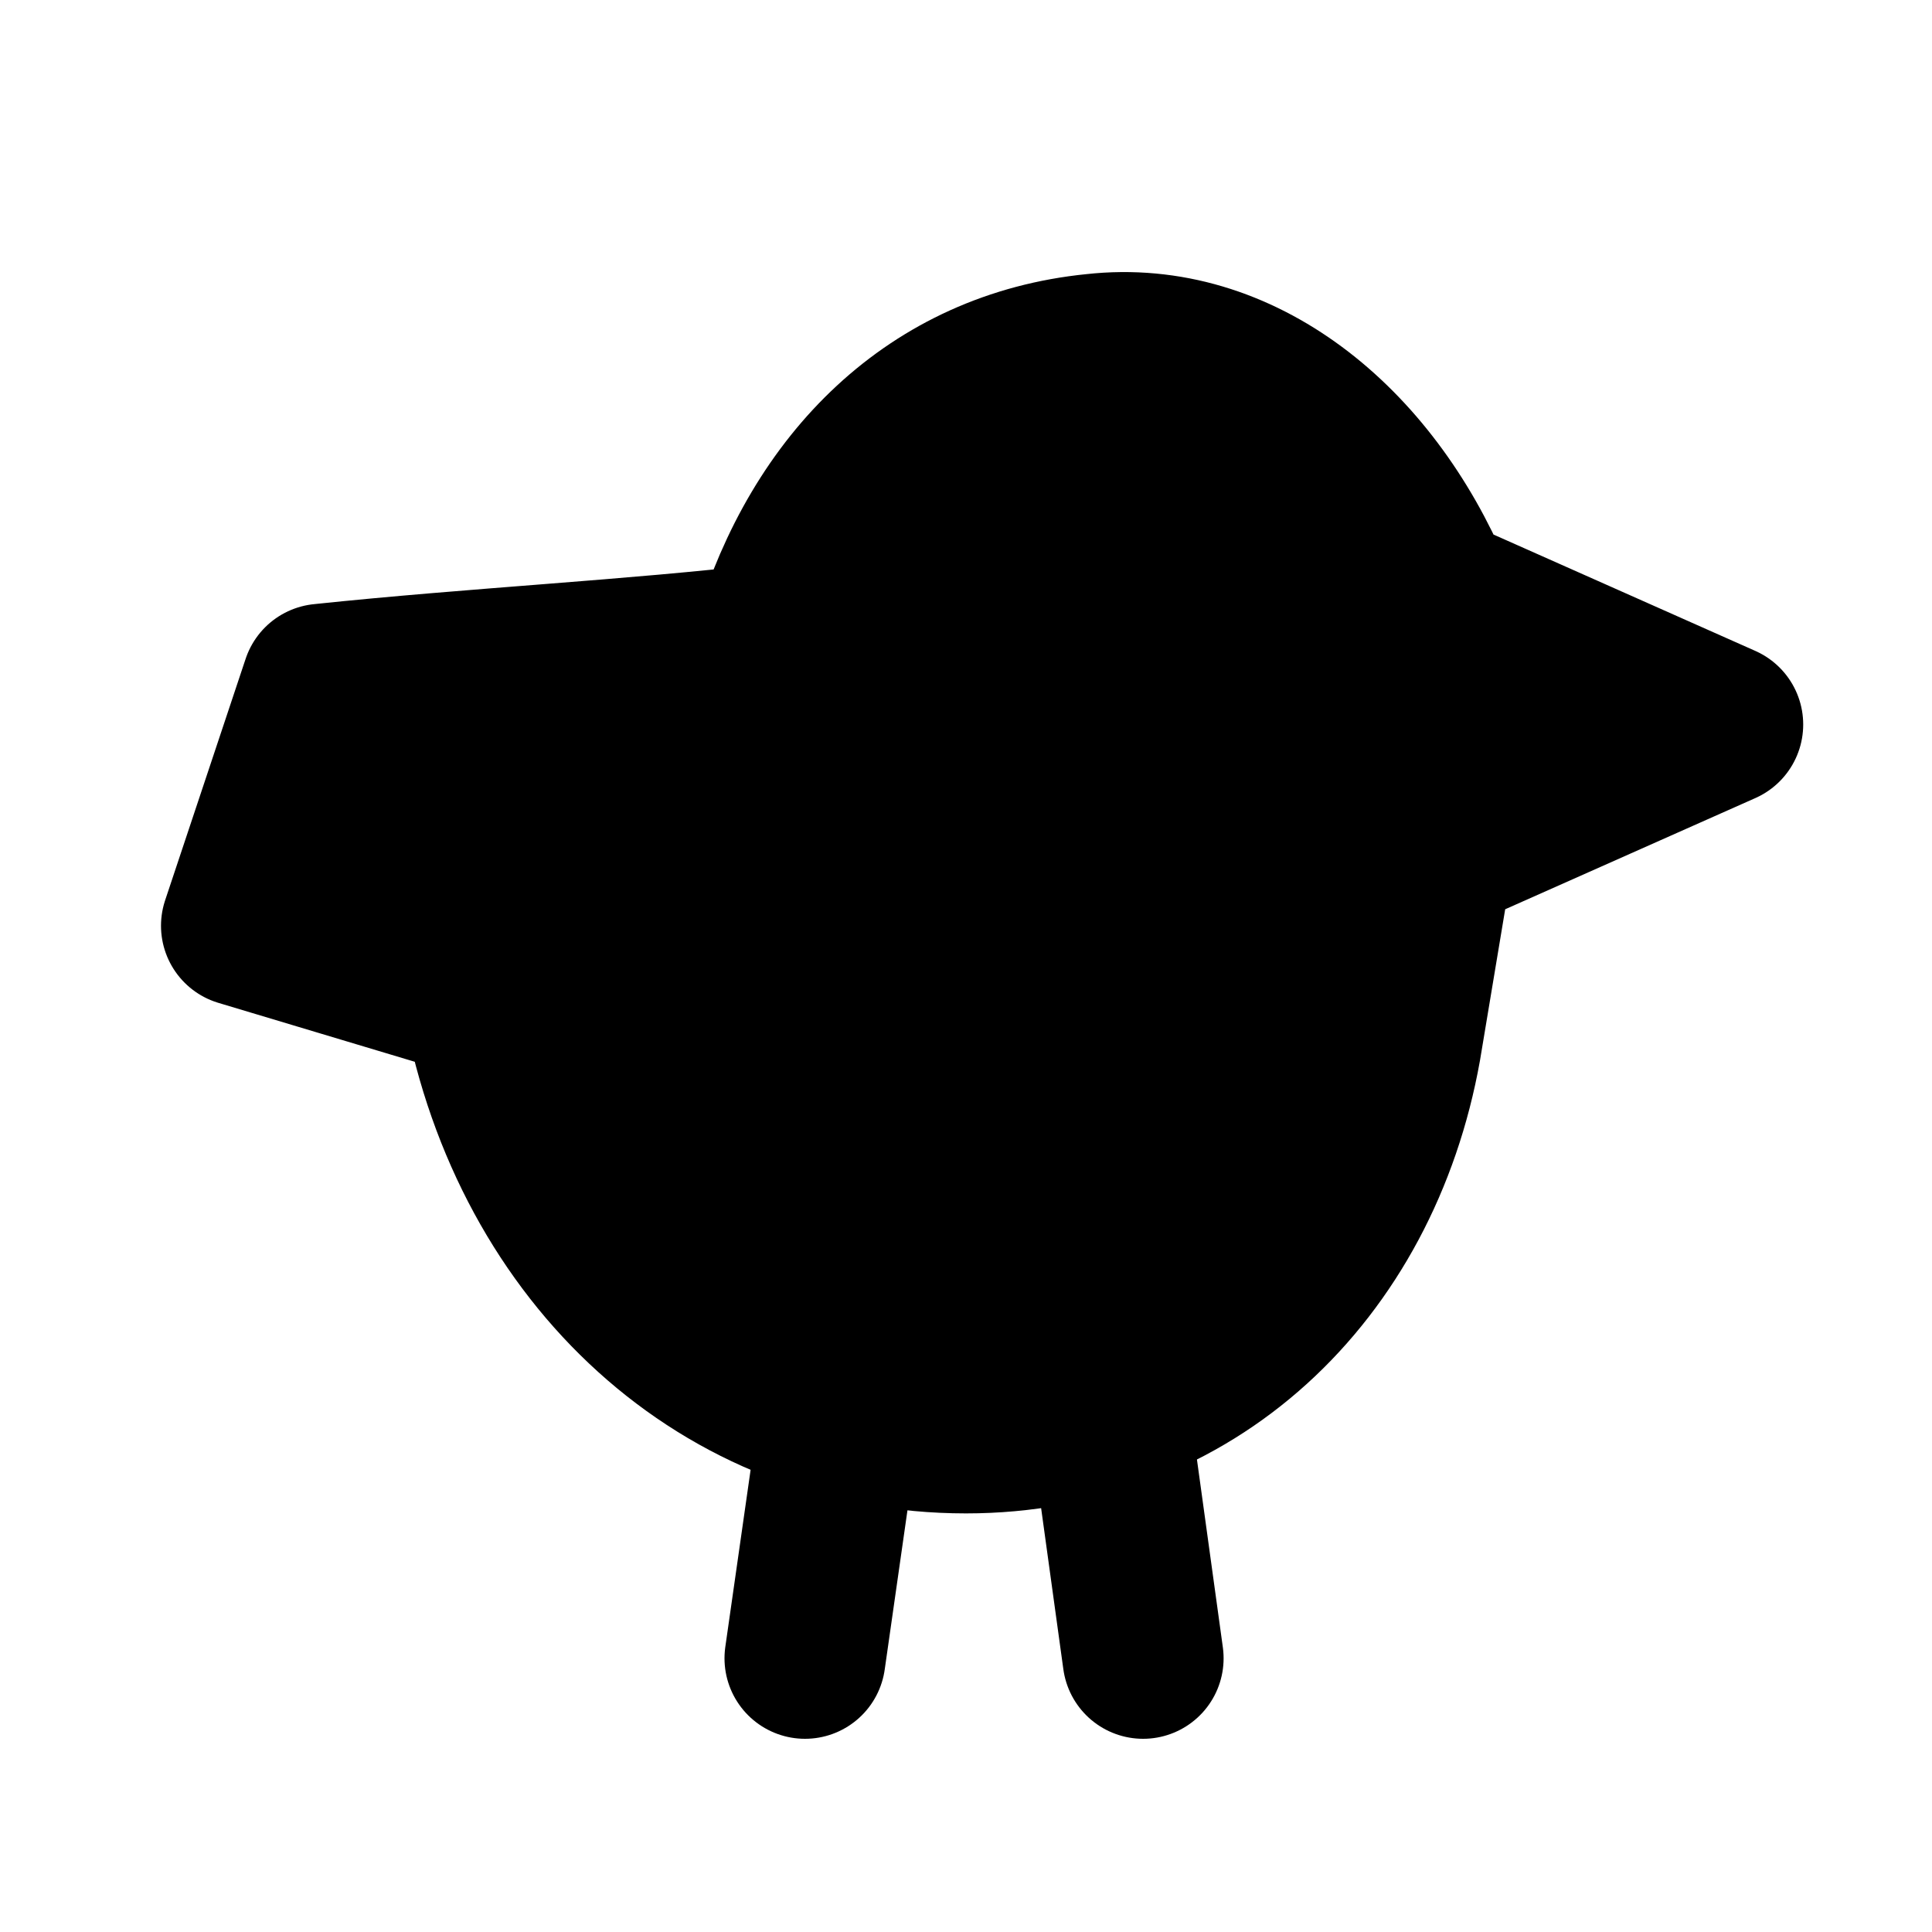
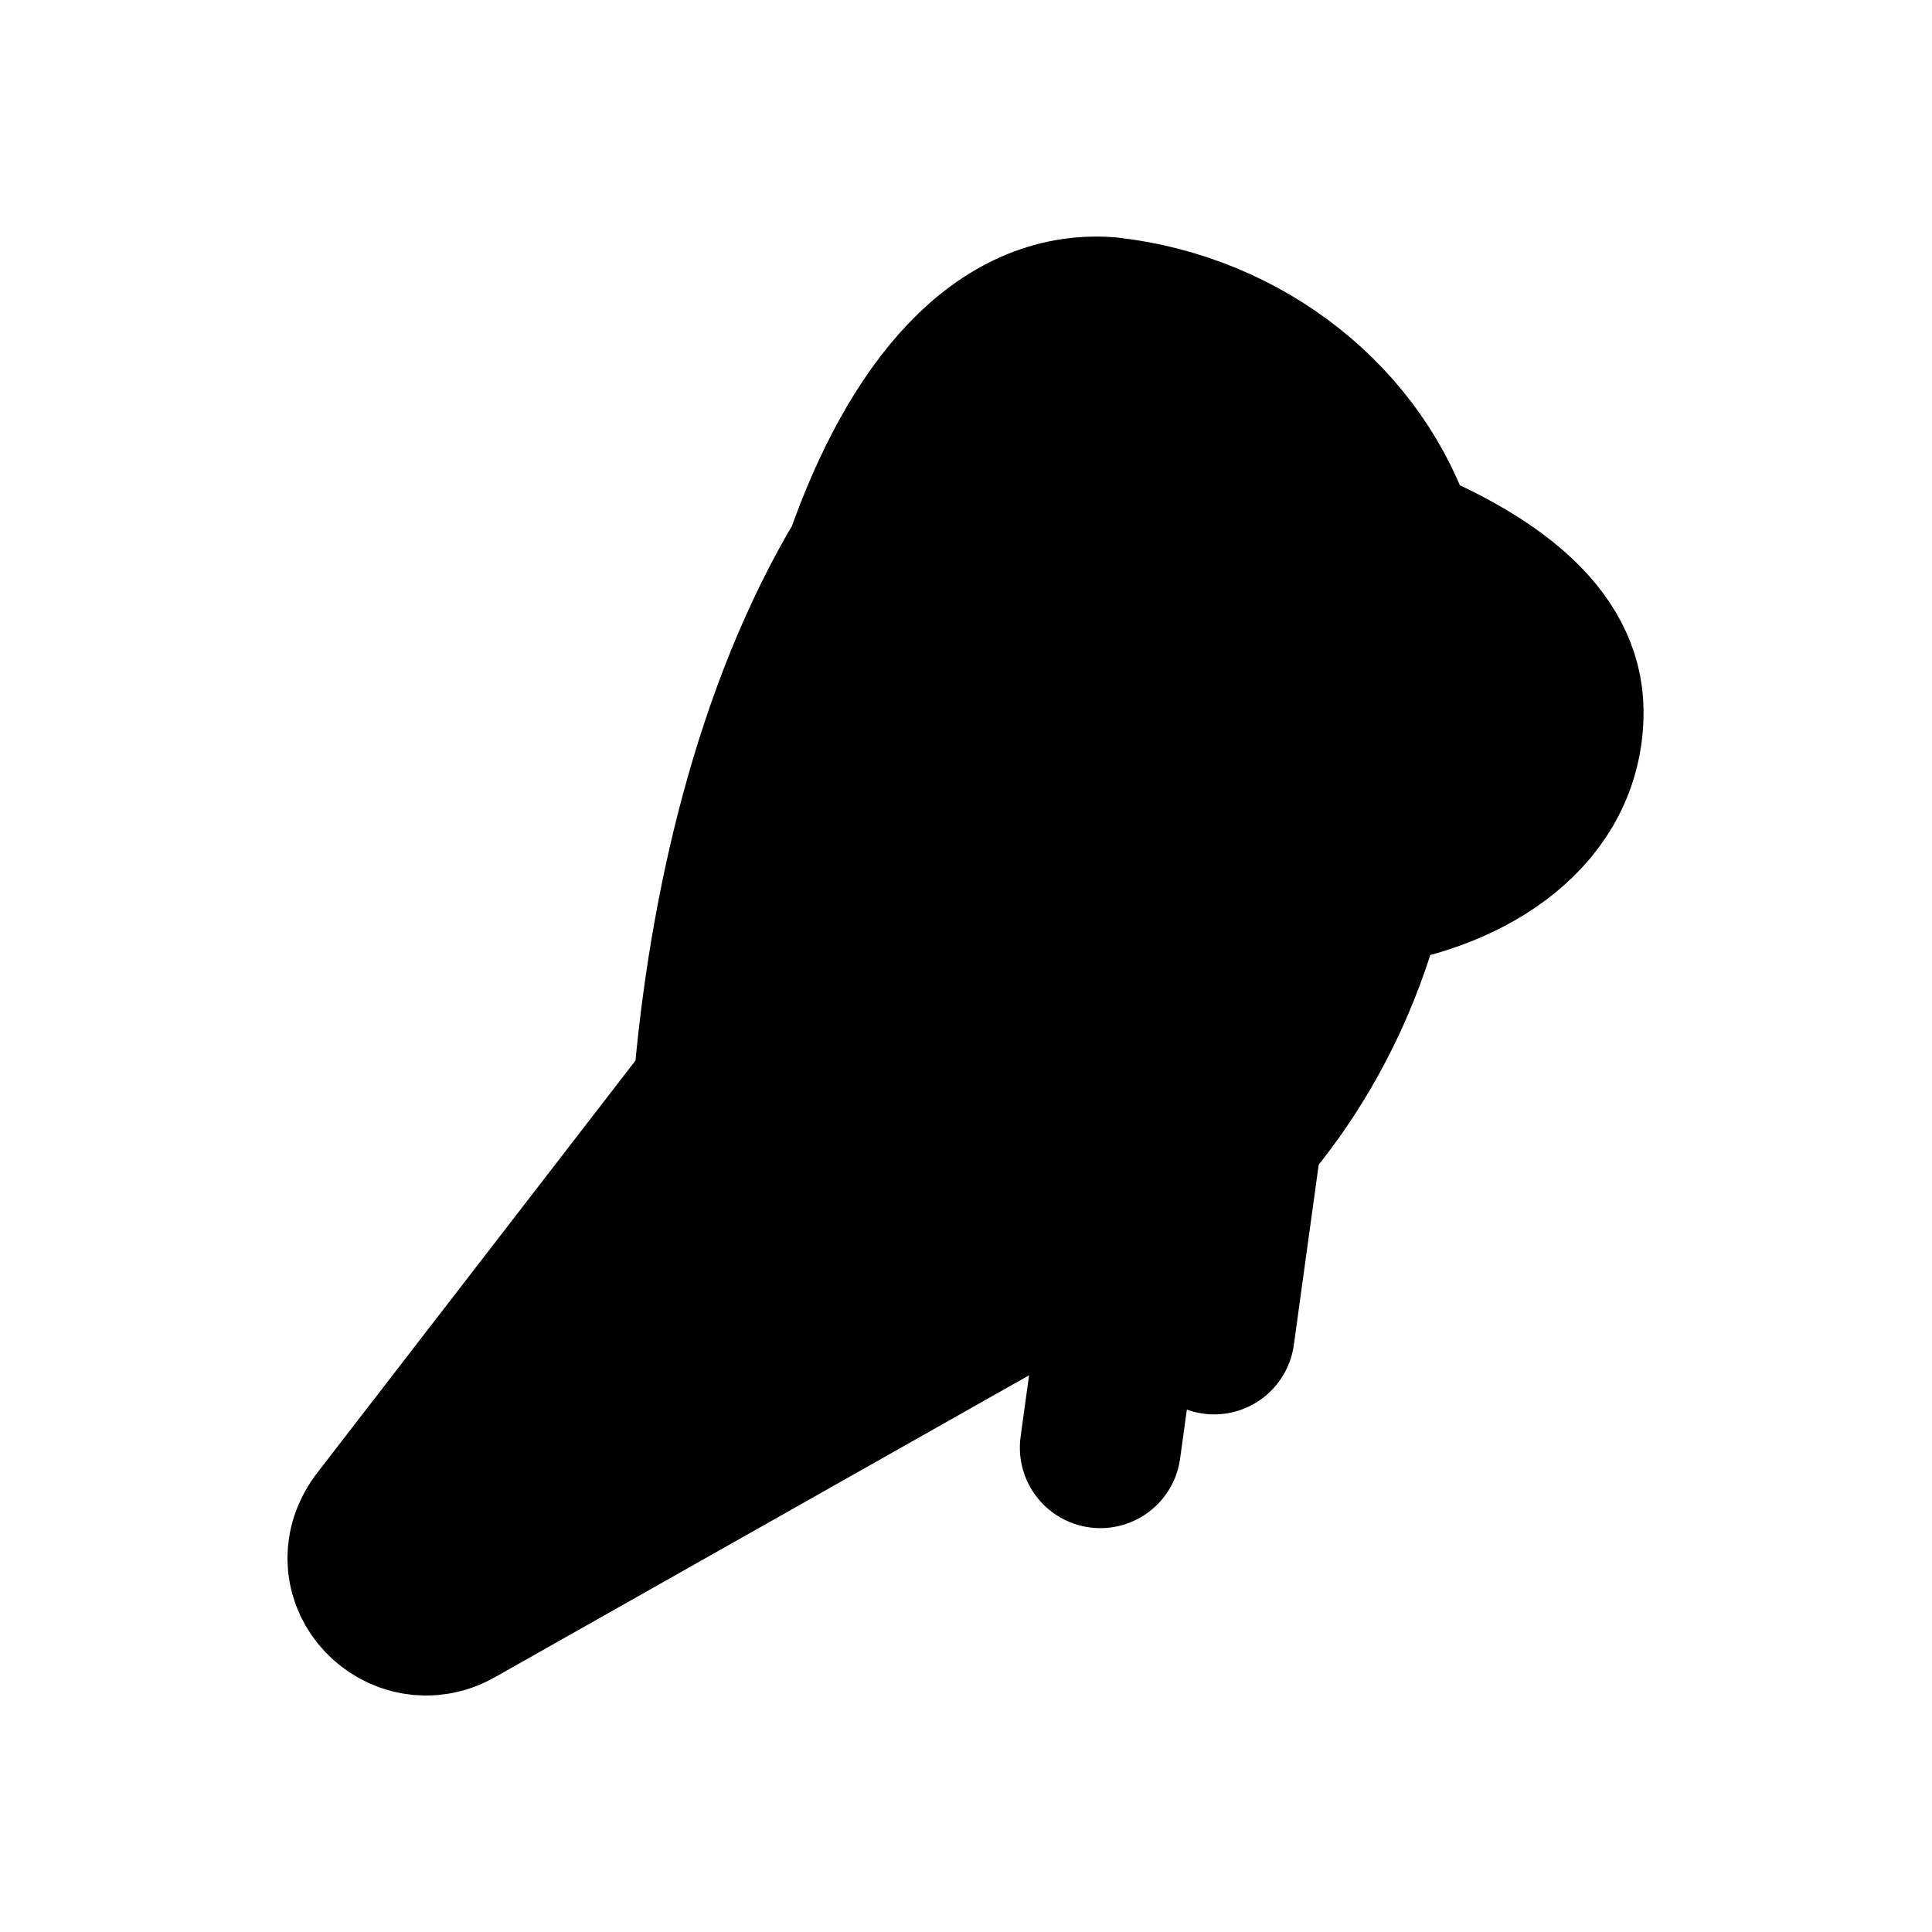
<svg xmlns="http://www.w3.org/2000/svg" width="24" height="24" viewBox="0 0 24 24" fill="currentColor" stroke="currentColor" stroke-width="2" stroke-linecap="round" stroke-linejoin="round" fill-rule="evenodd">
-   <path d="M 21.4 9 L 17.8 7.4 C 17 5.5 15.4 4.2 13.6 4.4 C 11.6 4.6 10.2 6 9.6 8 C 7.9 8.2 5.9 8.3 4 8.5 L 3 11.5 L 6 12.4 C 6.6 15.6 9 17.8 12 17.8 C 14.8 17.8 16.9 15.8 17.4 13 L 17.8 10.6 Z" />
-   <circle fill="none" cx="15.4" cy="8" r="0.6" />
-   <path fill="none" d="M 10.6 11.2 c 2 -1.2 4.5 -.6 5.5 1.4" />
-   <path fill="none" d="M 10.4 17.8 l -.4 2.8" />
-   <path fill="none" d="M 13.8 17.7 l .4 2.9" />
+   <path d="M 13.763,3.944 C 15.459,4.132 16.873,5.263 17.344,6.77 C 18.475,7.242 19.417,7.901 19.417,8.843 C 19.417,10.068 18.286,10.822 16.967,11.011 C 16.59,12.613 15.648,14.12 14.329,15.062 L 5.66,19.962 C 5,20.339 4.247,19.585 4.718,18.926 L 8.864,13.555 C 9.052,11.293 9.617,8.843 10.748,6.959 C 11.408,5.074 12.444,3.849 13.763,3.944 Z" />
+   <circle data-role="eye" fill="currentColor" stroke="none" cx="15.648" cy="7.147" r="0.707" />
+   <path data-role="detail" fill="none" d="M 17.344,8.843 c 0.754,0.283 1.508,0.188 1.979,-0.283" />
+   <path data-role="wing" fill="none" d="M 10.937,10.54 c 1.885,-0.565 3.581,0.377 4.146,2.261 c -1.319,1.508 -3.204,1.696 -4.711,0.754" />
+   <path data-role="leg" fill="none" d="M 14.046,15.251 L 13.669,17.983" />
+   <path data-role="leg" fill="none" d="M 15.459,13.837 L 15.082,16.57" />
</svg>
